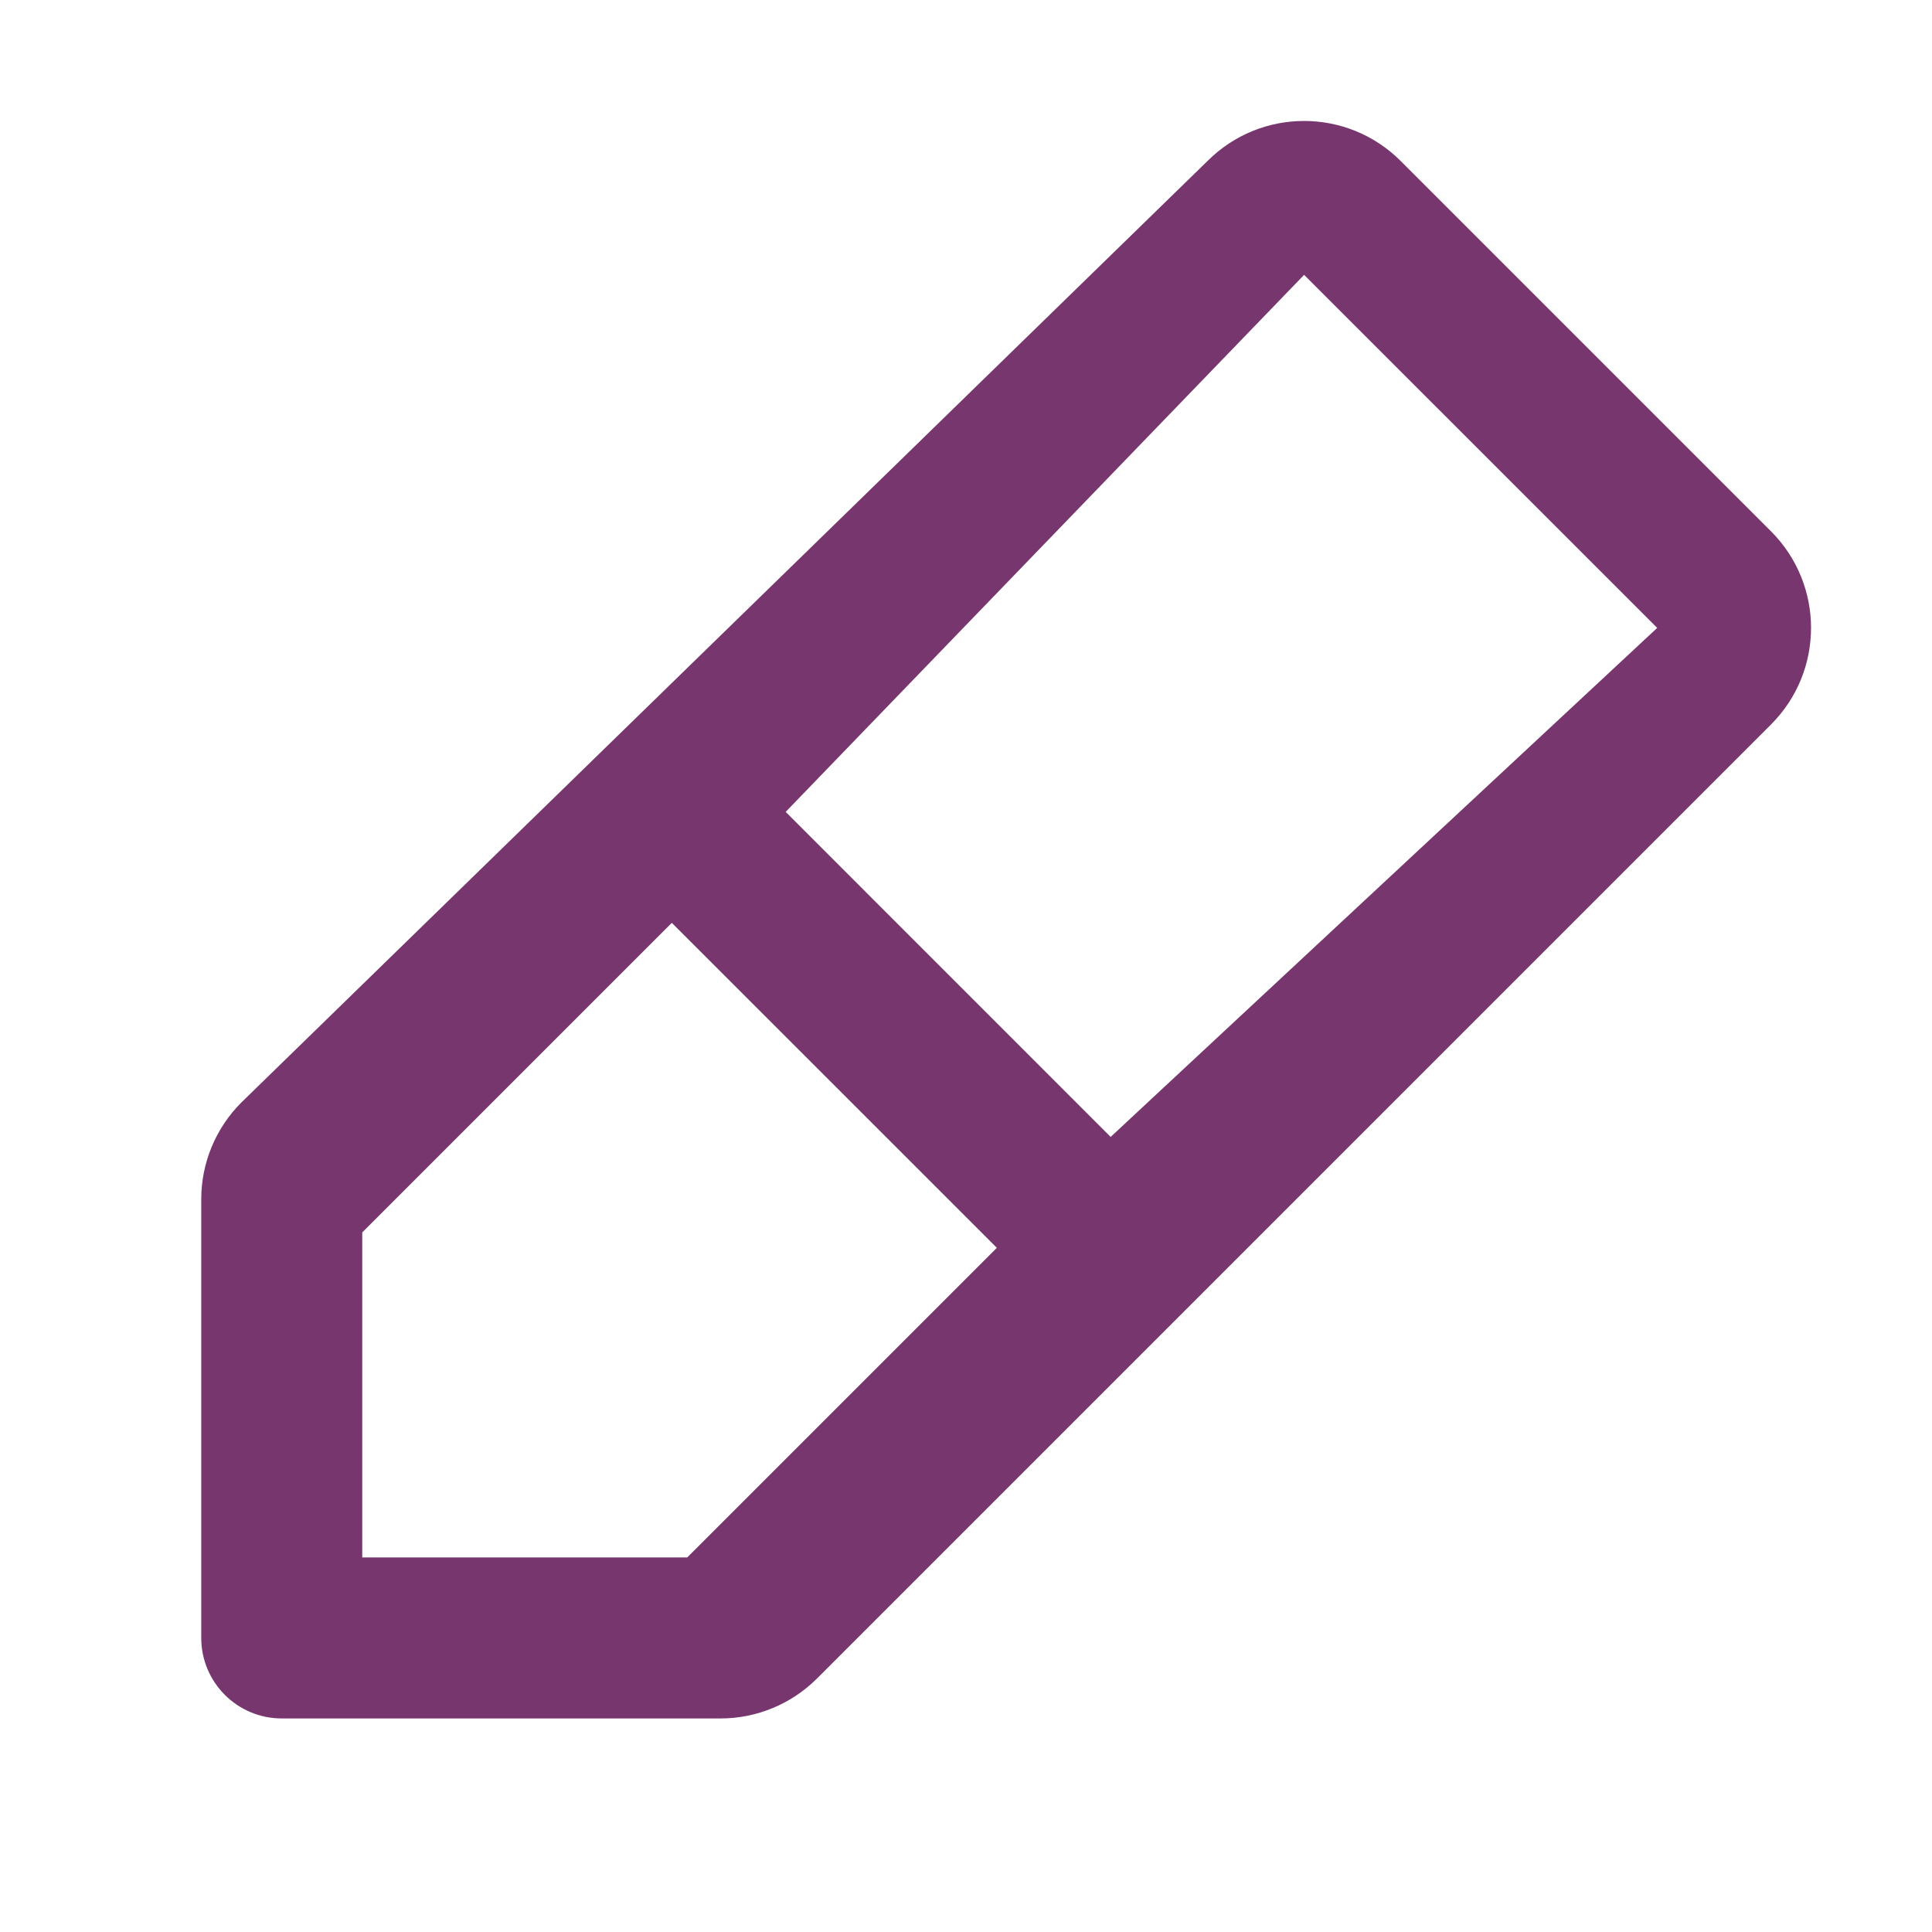
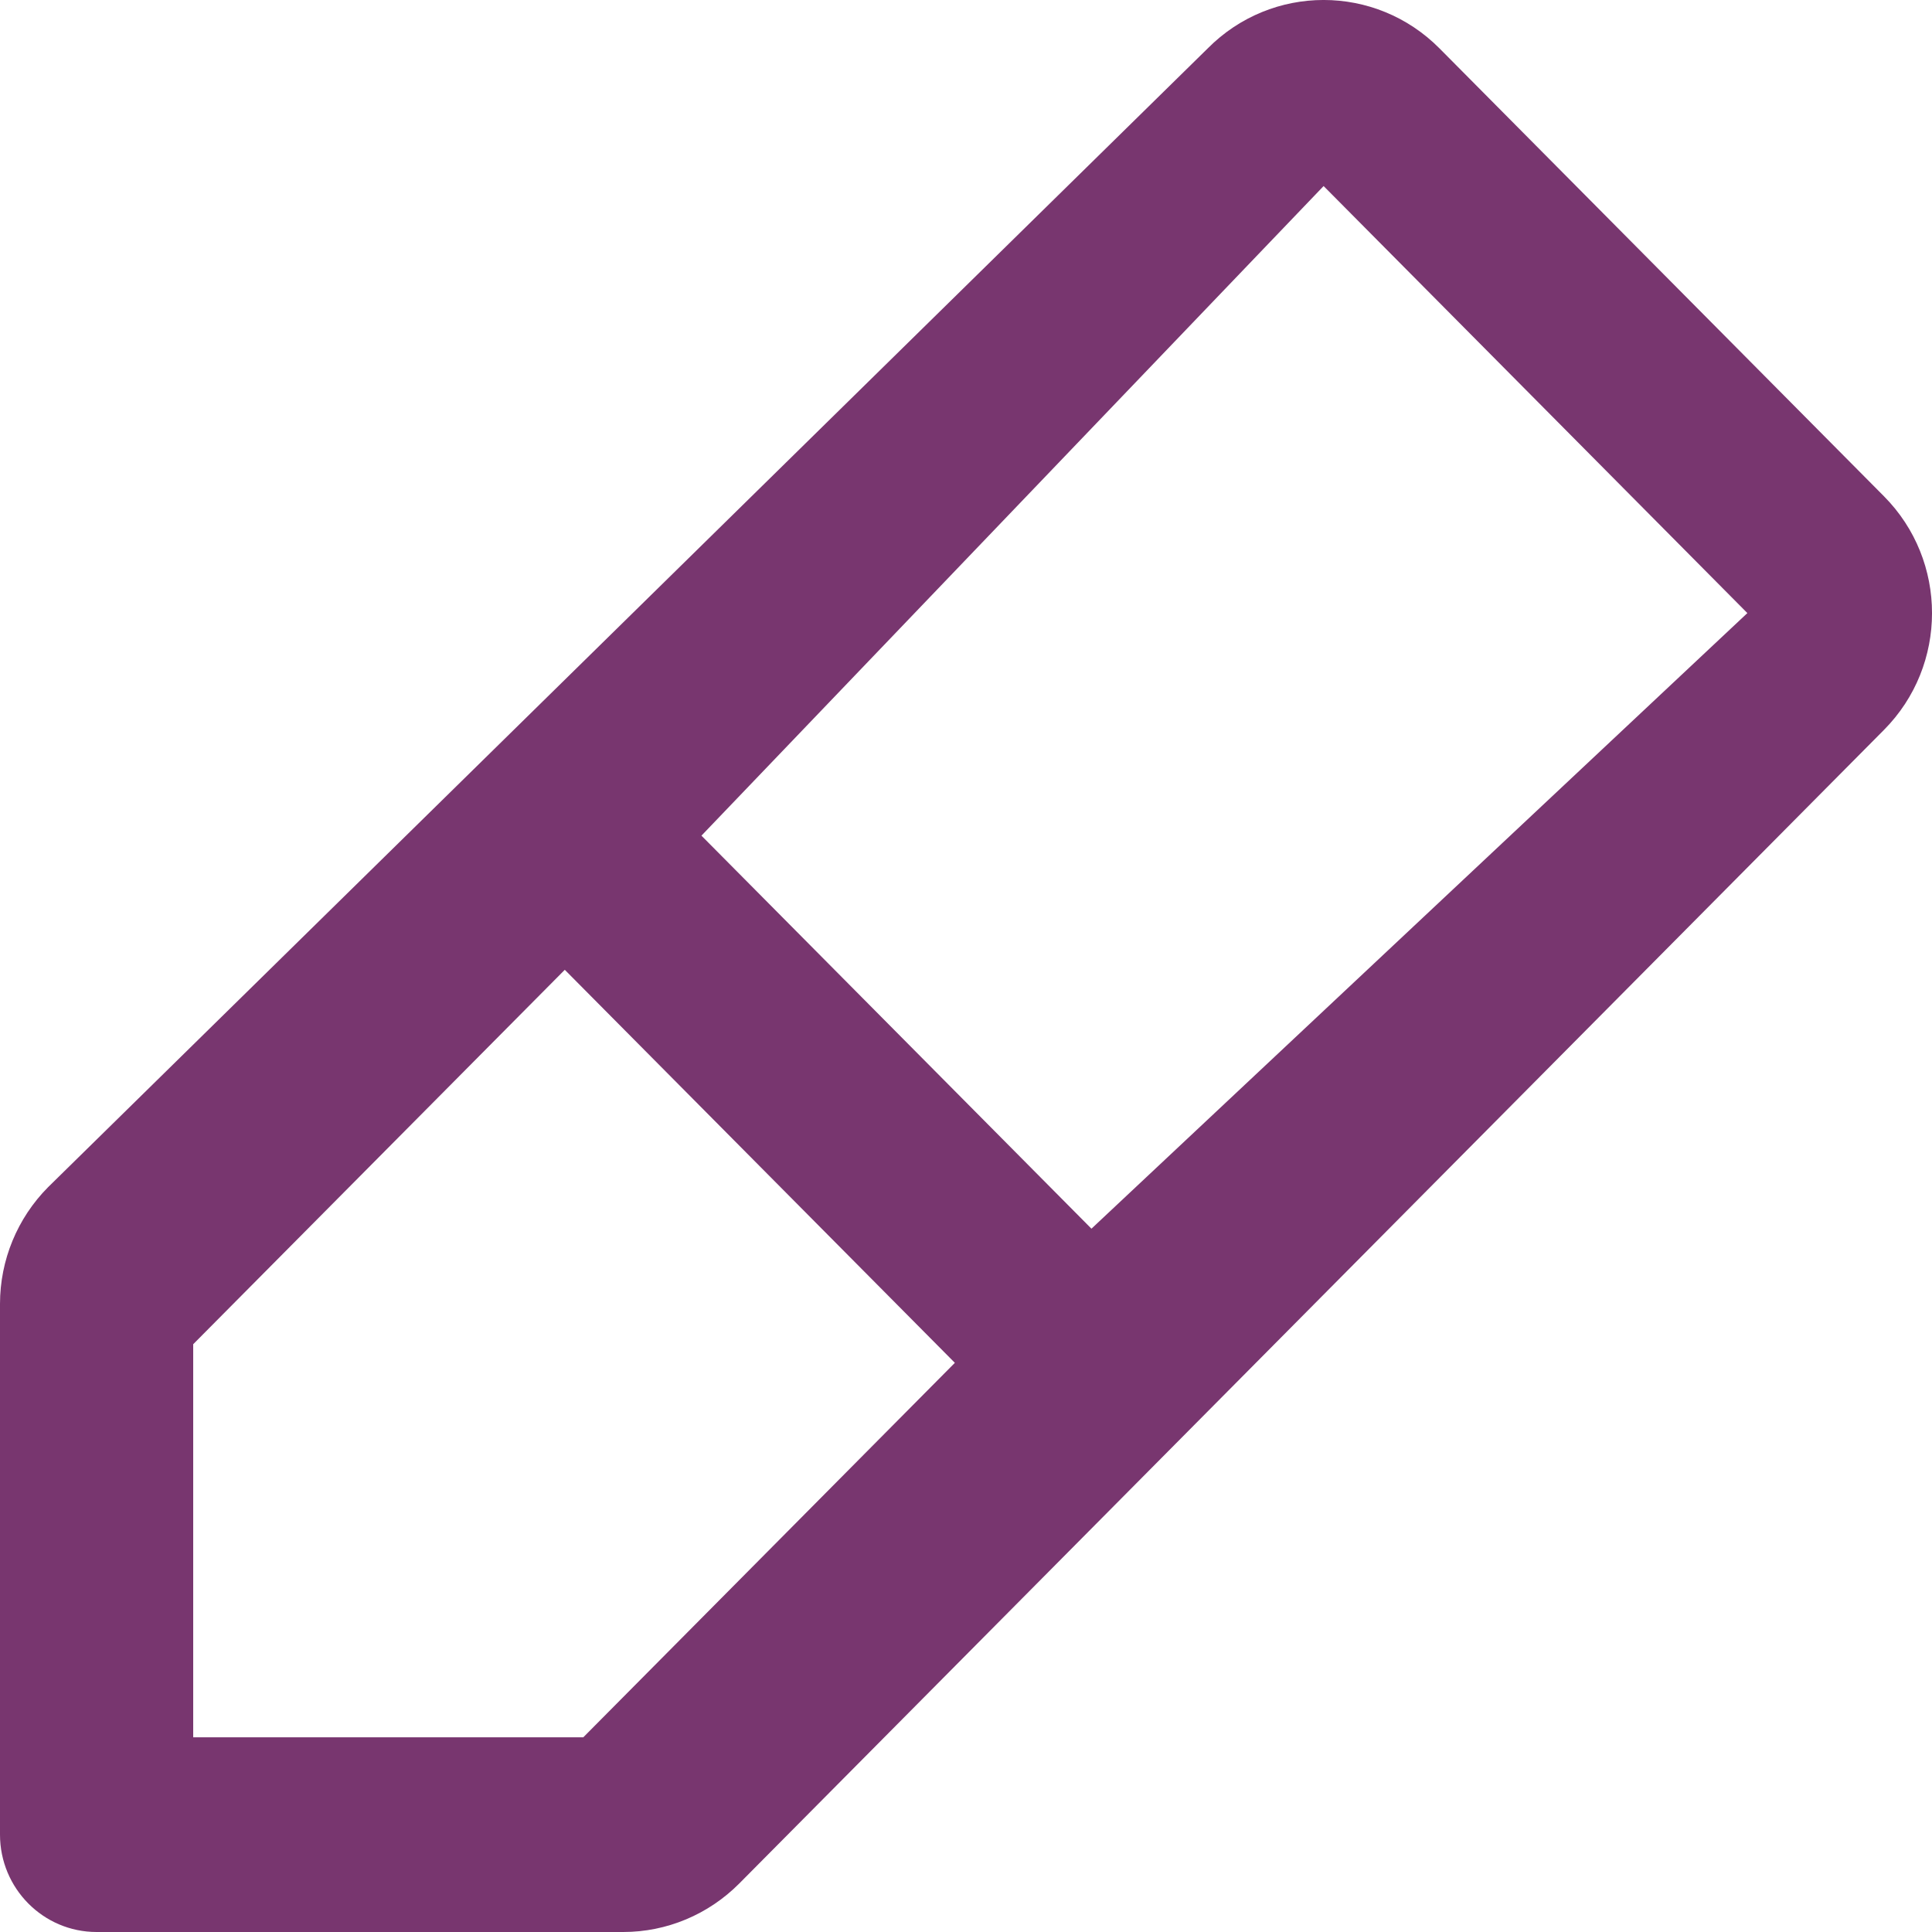
<svg xmlns="http://www.w3.org/2000/svg" width="30" height="30" viewBox="0 0 30 30" fill="none">
-   <path d="M18.75 2.5C19.579 1.671 20.921 1.671 21.75 2.5L27.5 8.25C28.329 9.079 28.329 10.421 27.5 11.25L12.688 26.062C12.29 26.46 11.751 26.684 11.189 26.684H4.375C3.685 26.684 3.125 26.124 3.125 25.434V18.62C3.125 18.058 3.349 17.519 3.746 17.121L18.75 2.5ZM5.625 19.137V24.184H10.671L15.479 19.376L10.432 14.33L5.625 19.137ZM12.2 12.607L17.246 17.654L25.733 9.75L20.25 4.268L12.2 12.607Z" fill="#78366F" />
+   <path d="M18.753 0.752C19.747 -0.251 21.358 -0.251 22.353 0.752L29.254 7.706C30.249 8.708 30.249 10.332 29.254 11.334L11.477 29.249C10.999 29.729 10.353 30 9.678 30H1.5C0.672 30 0 29.323 0 28.488V20.247C0 19.567 0.269 18.916 0.746 18.435L18.753 0.752ZM3 20.873V26.977H9.057L14.827 21.162L8.77 15.059L3 20.873ZM10.892 12.976L16.948 19.079L27.133 9.52L20.553 2.889L10.892 12.976Z" fill="#78366F" />
</svg>
